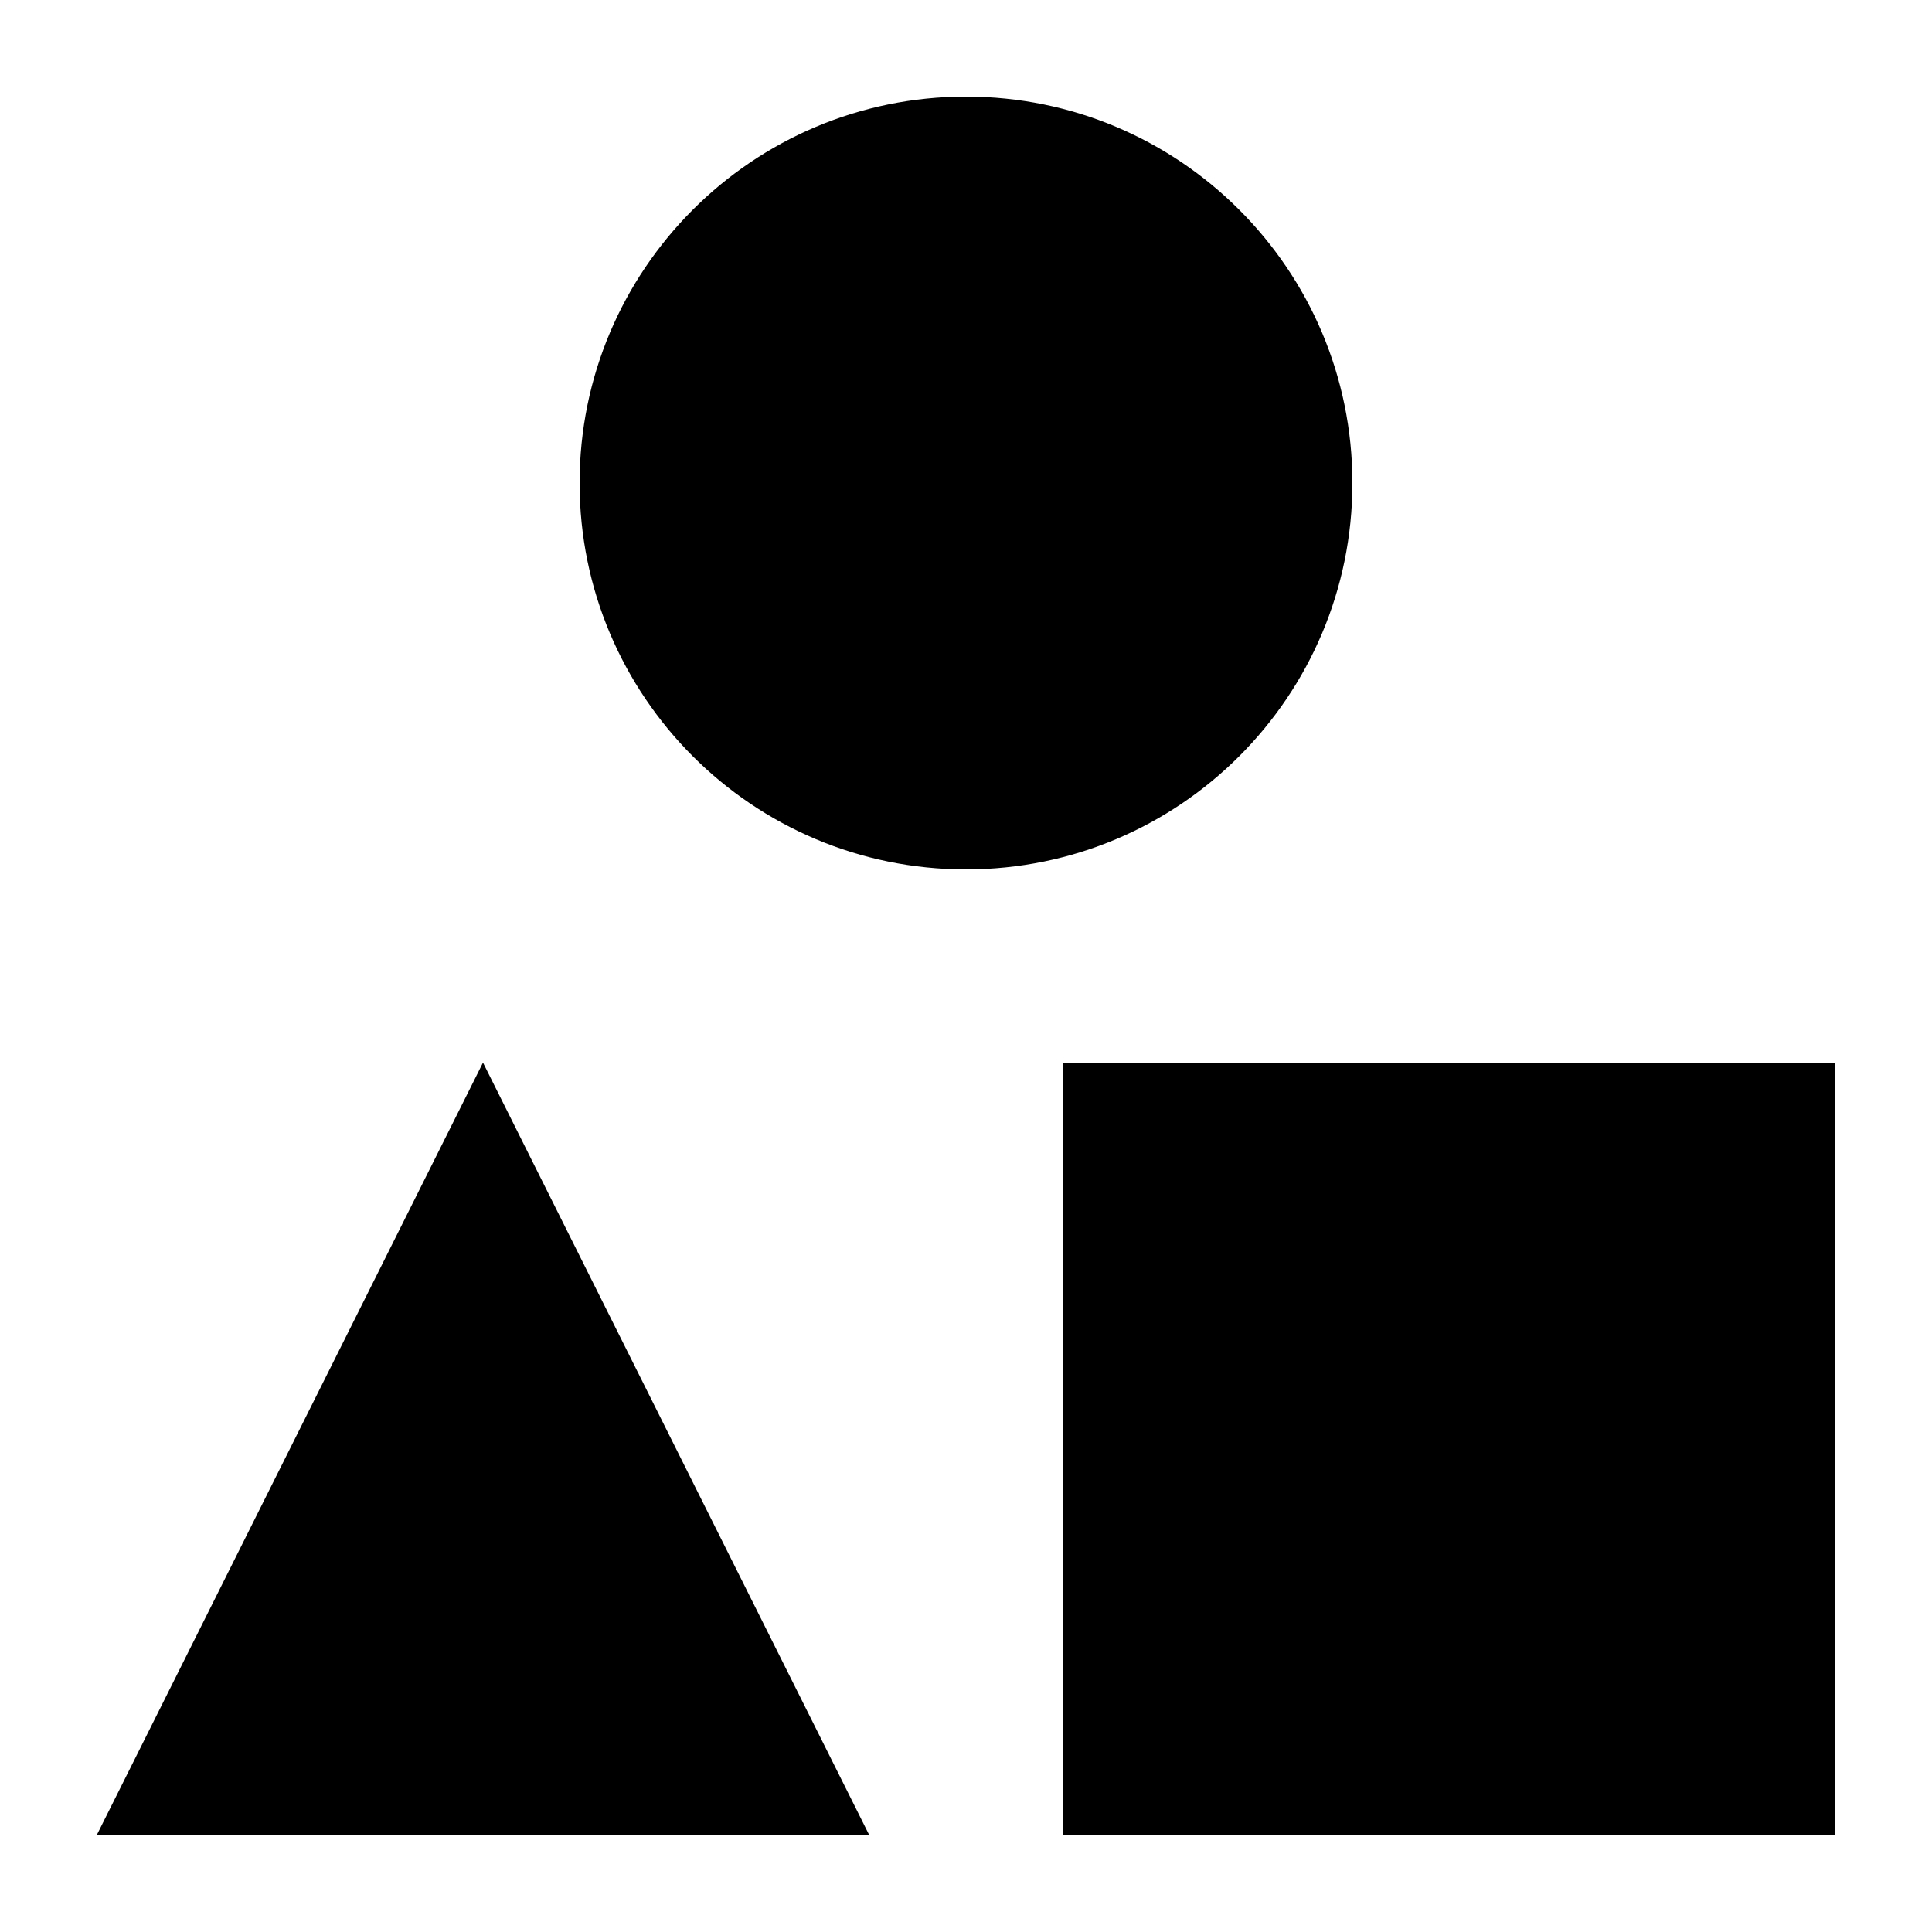
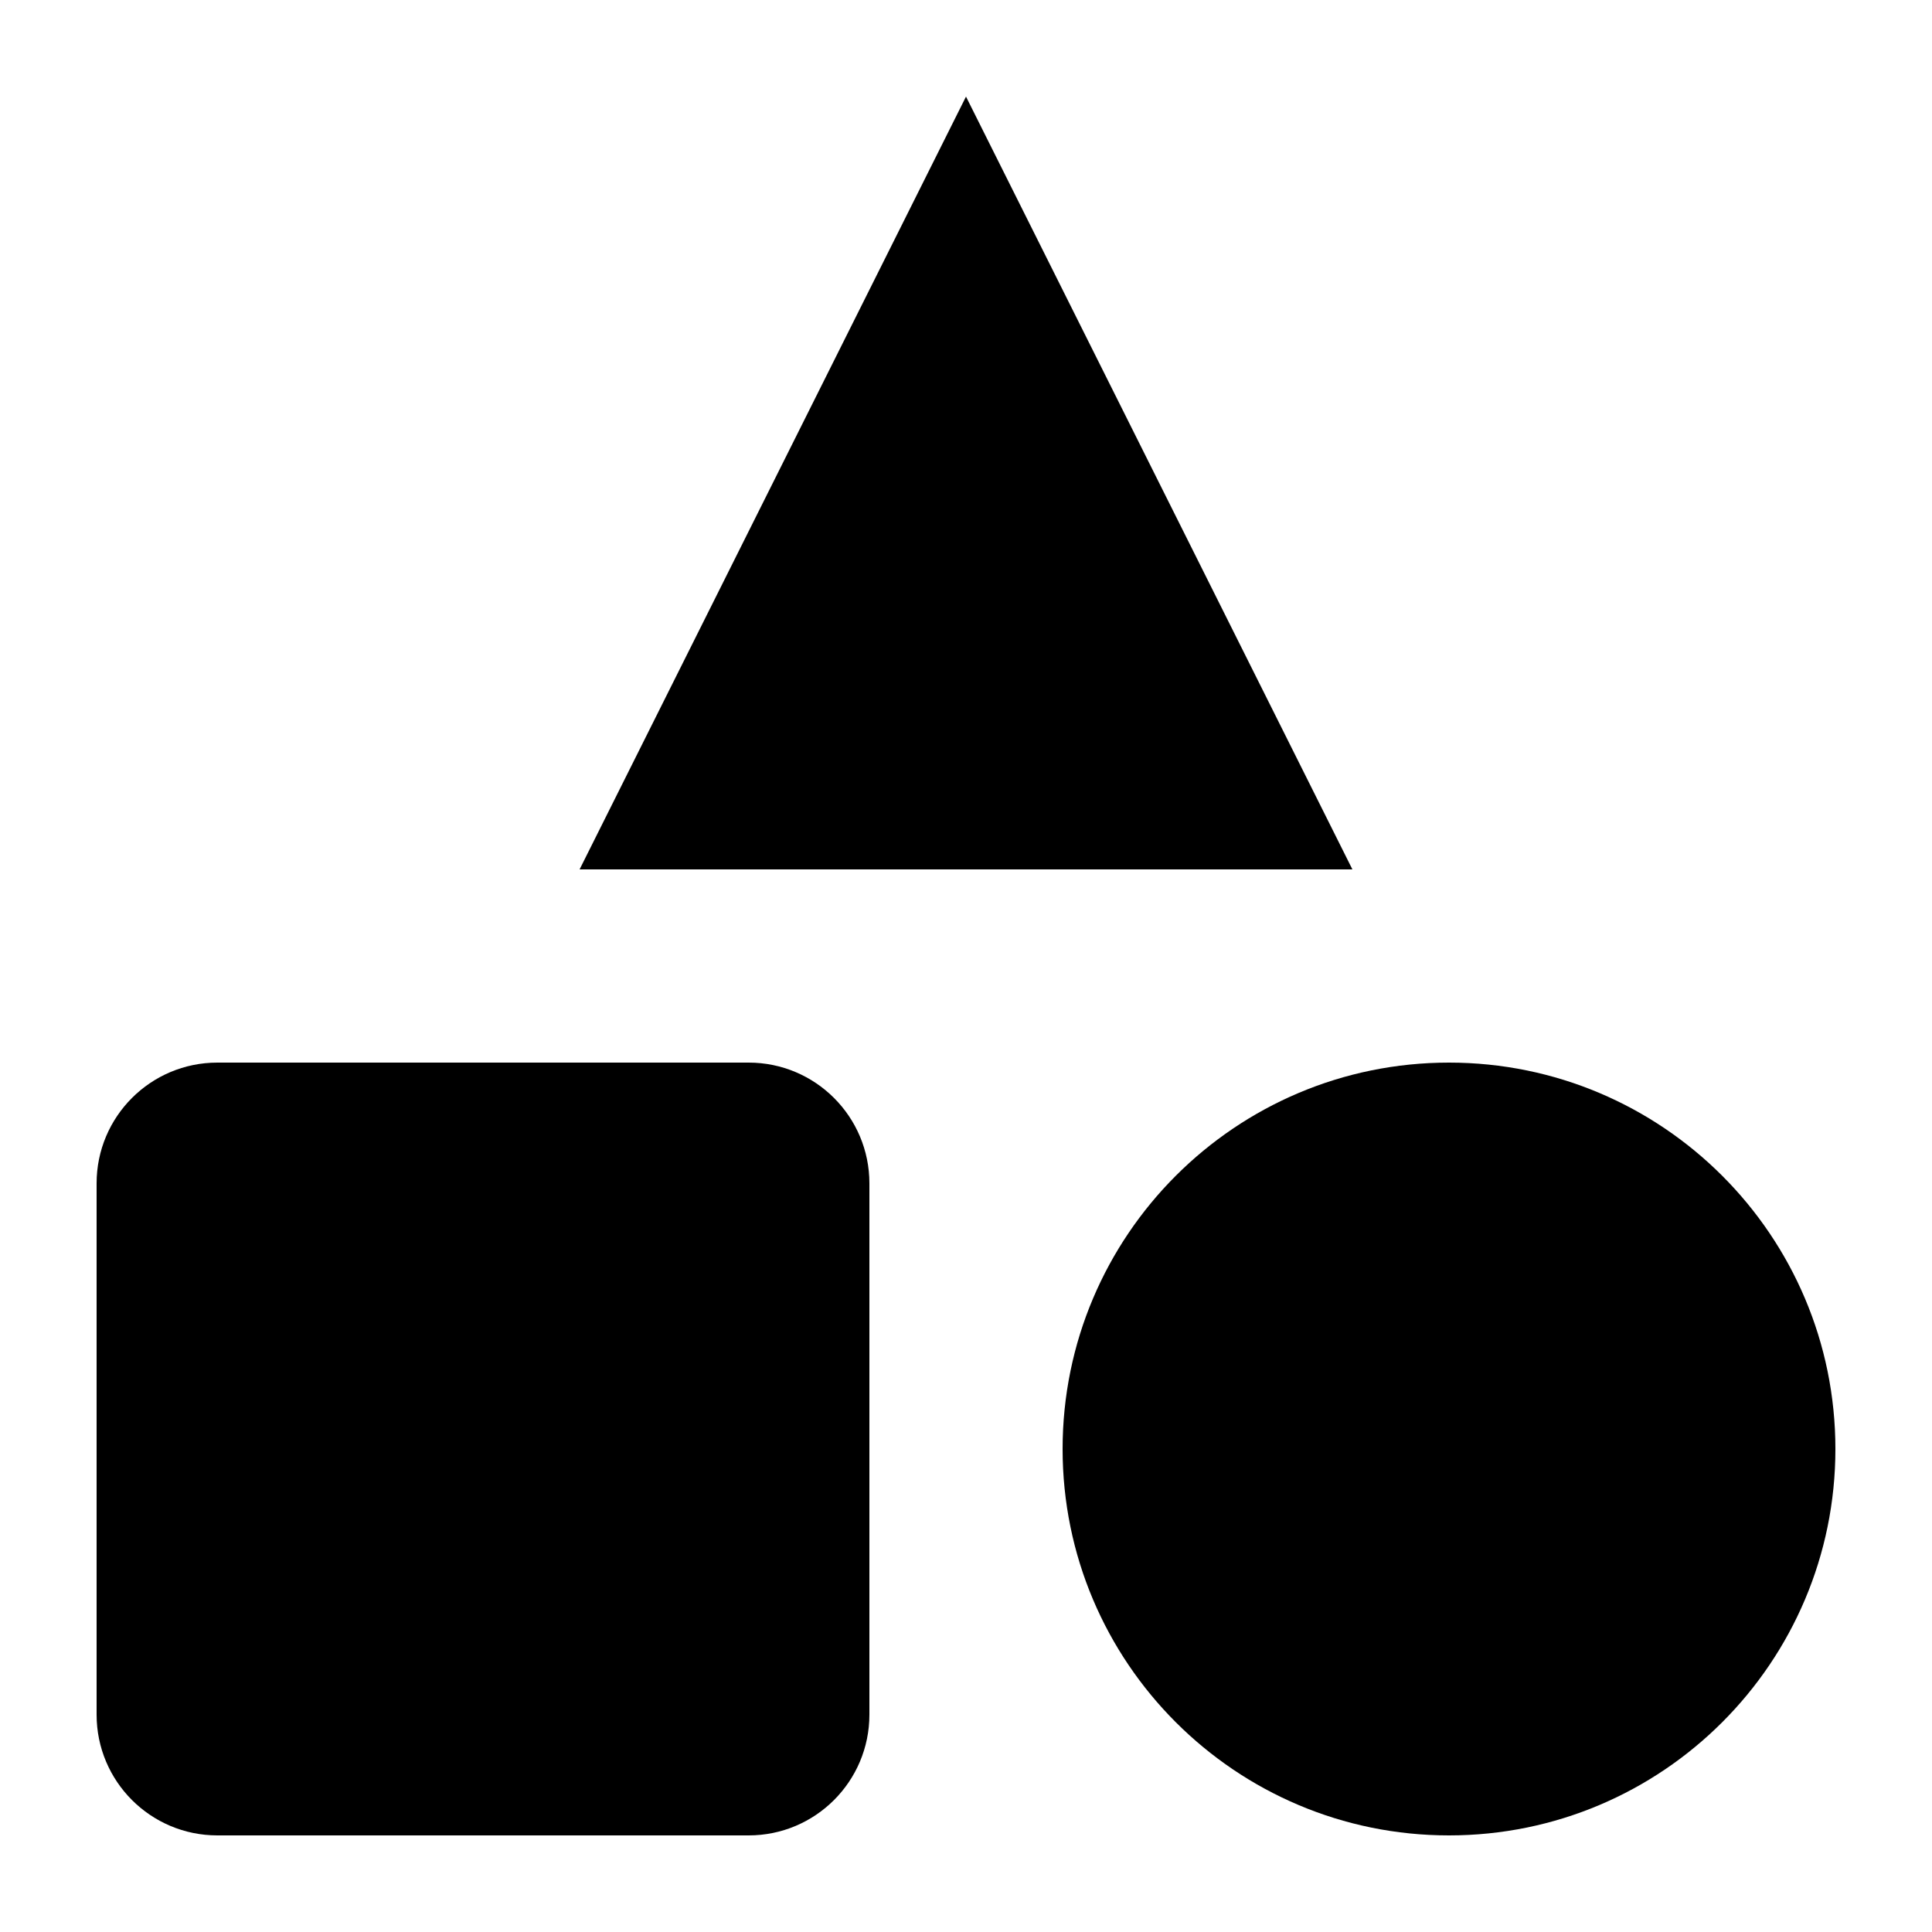
<svg xmlns="http://www.w3.org/2000/svg" width="256" height="256" fill="none">
  <defs>
    <clipPath id="a" class="frame-clip frame-clip-def">
      <rect rx="0" ry="0" width="256" height="256" transform="matrix(1, 0, 0, 1, 0, 0)" />
    </clipPath>
  </defs>
  <g clip-path="url(#a)">
    <g class="fills">
      <rect width="256" height="256" class="frame-background" transform="matrix(1, 0, 0, 1, 0, 0)" style="fill: rgb(255, 255, 255); fill-opacity: 0;" ry="0" rx="0" fill="none" />
    </g>
    <g class="frame-children">
      <g class="fills">
        <rect rx="0" ry="0" width="256" height="256" transform="matrix(1, 0, 0, 1, 0, 0)" class="frame-background" />
      </g>
      <g class="frame-children">
-         <rect rx="0" ry="0" x="140.8" y="140.8" transform="matrix(1, 0, 0, 1, 0, 0)" width="102.4" height="102.4" style="fill: rgb(0, 0, 0); fill-opacity: 1;" class="fills" />
-         <path d="M64.000,140.800L115.200,243.200L12.800,243.200L64.000,140.800Z" style="fill: rgb(0, 0, 0); fill-opacity: 1;" class="fills" />
-         <ellipse cx="128" cy="64" rx="51.2" ry="51.2" transform="matrix(1, 0, 0, 1, 0, 0)" style="fill: rgb(0, 0, 0); fill-opacity: 1;" class="fills" />
+         <rect rx="16" ry="16" x="12.8" y="140.8" transform="matrix(1, 0, 0, 1, 0, 0)" width="102.4" height="102.4" style="fill: rgb(0, 0, 0); fill-opacity: 1;" class="fills" />
+         <path d="M128.000,12.800L179.200,115.200L76.800,115.200L128.000,12.800Z" style="fill: rgb(0, 0, 0); fill-opacity: 1;" class="fills" />
+         <ellipse cx="192" cy="192" rx="51.2" ry="51.2" transform="matrix(1, 0, 0, 1, 0, 0)" style="fill: rgb(0, 0, 0); fill-opacity: 1;" class="fills" />
      </g>
    </g>
  </g>
</svg>
